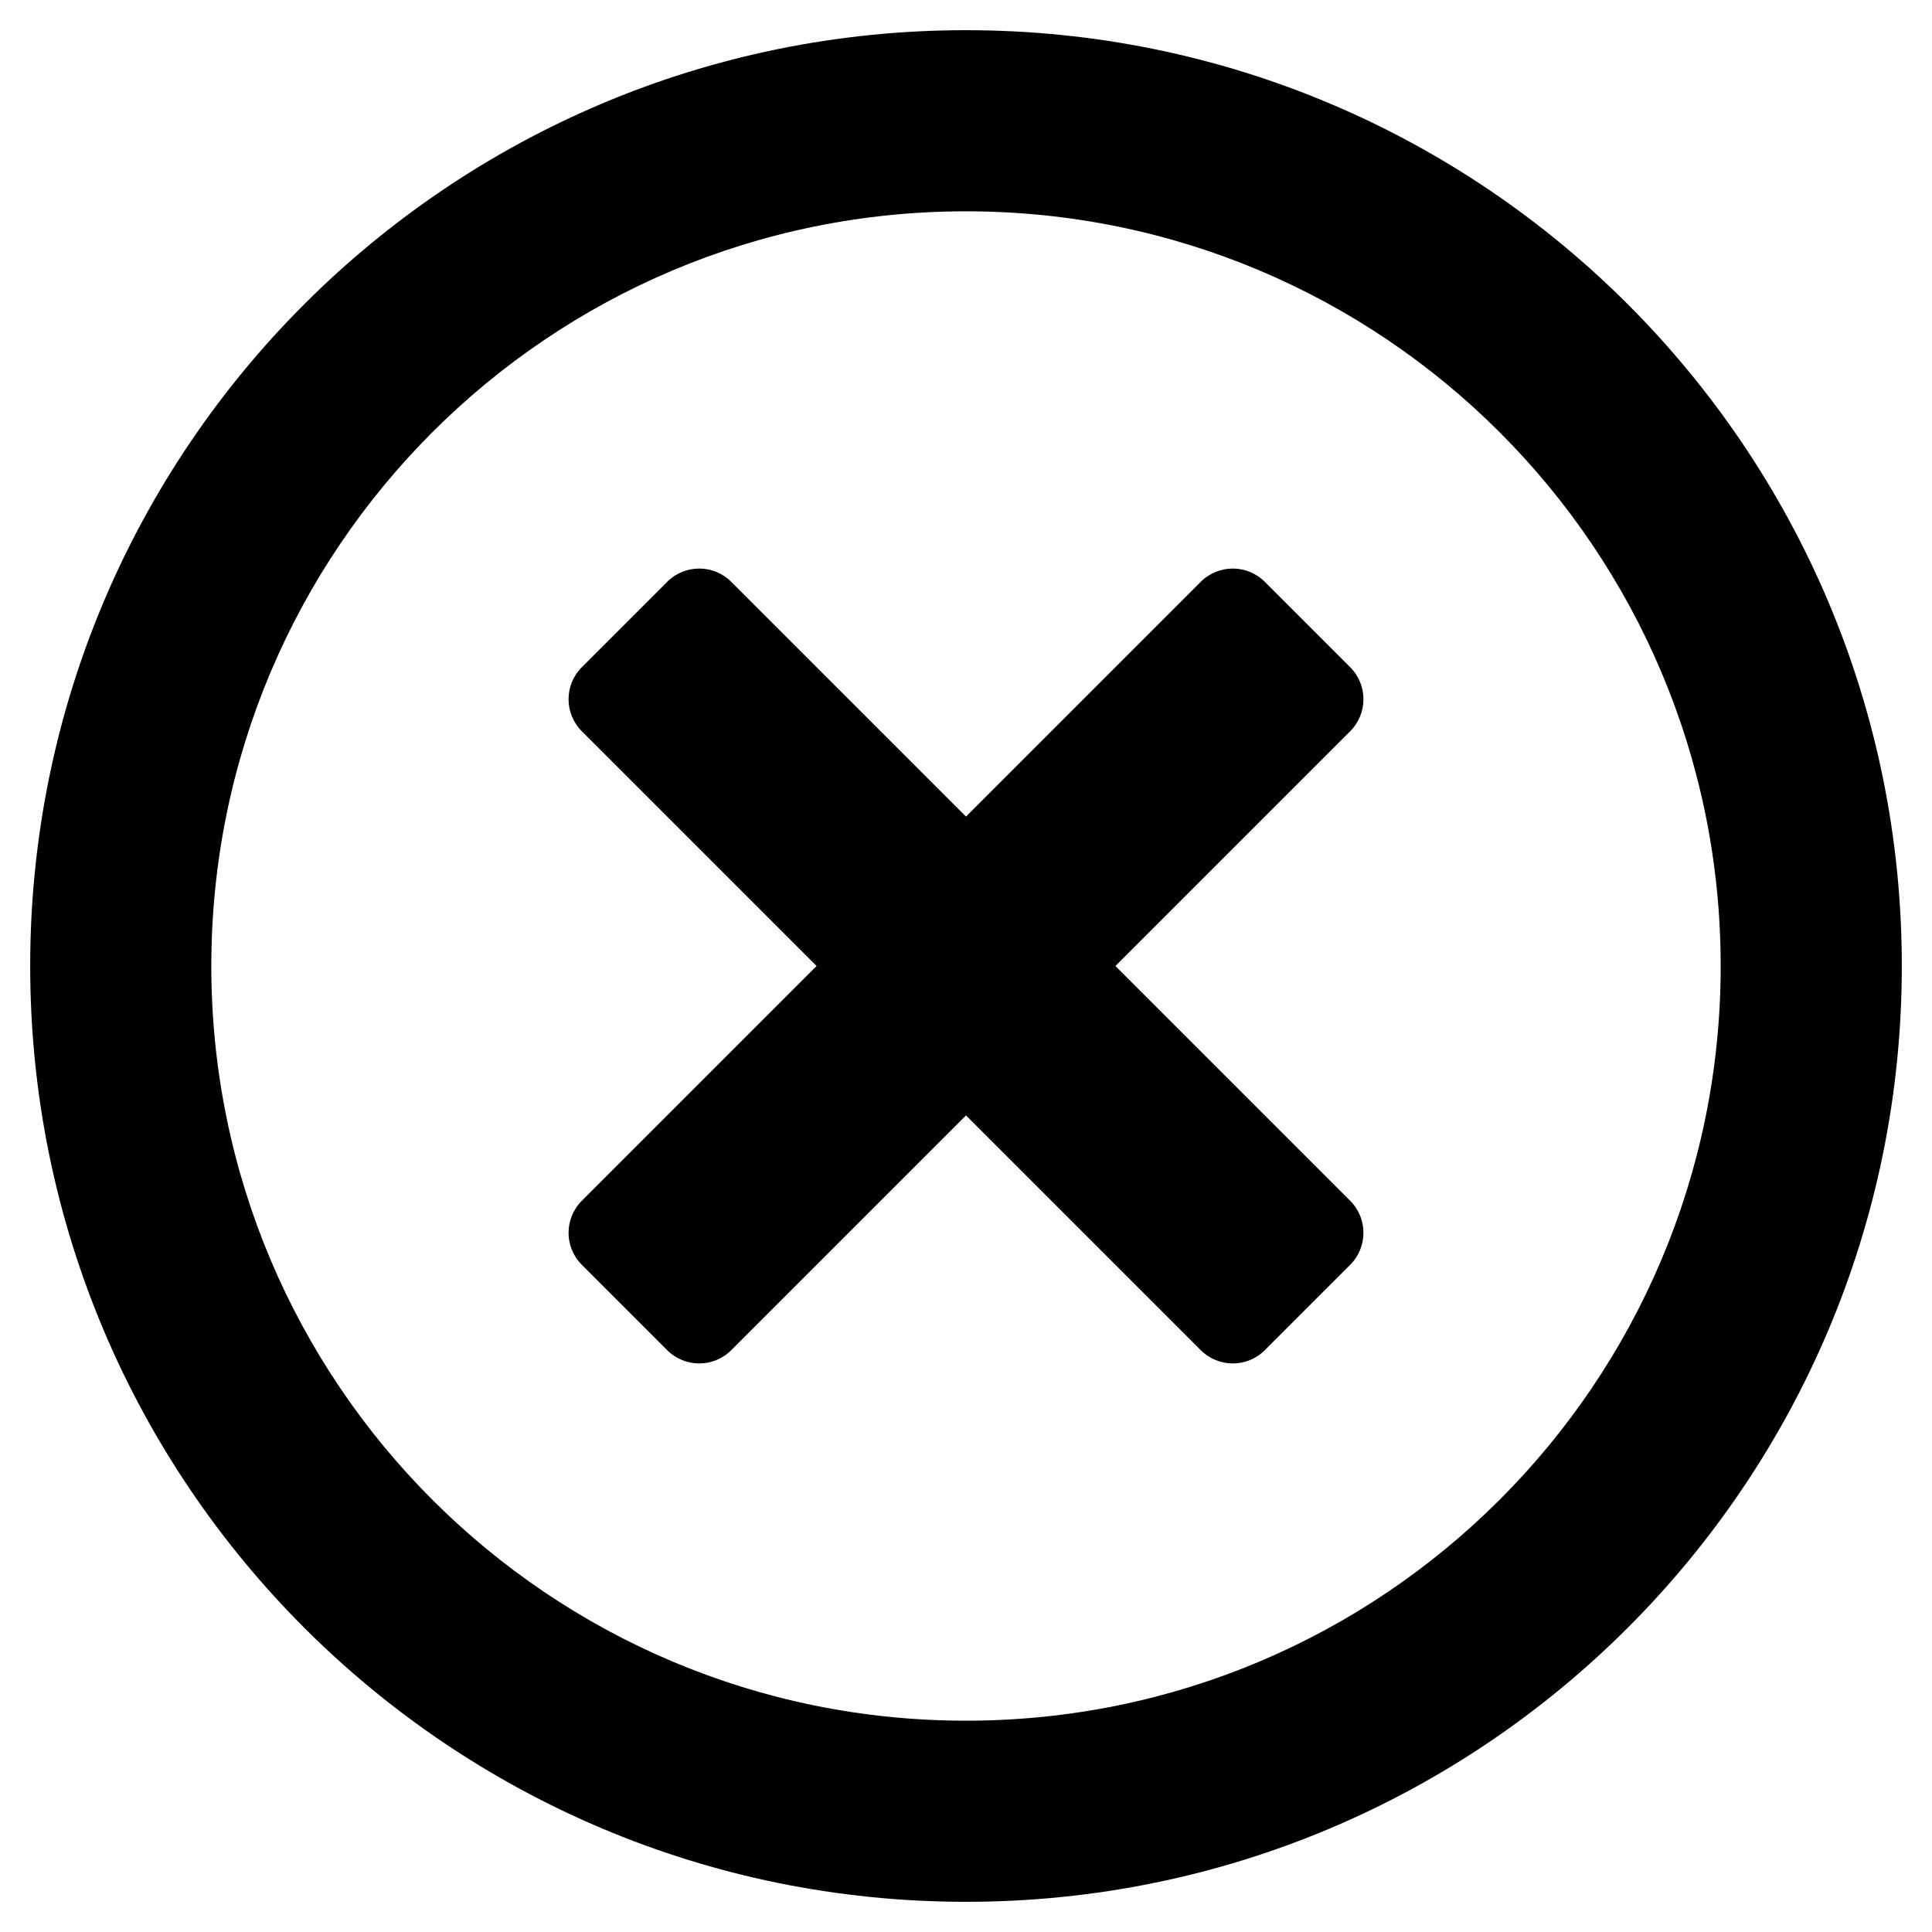
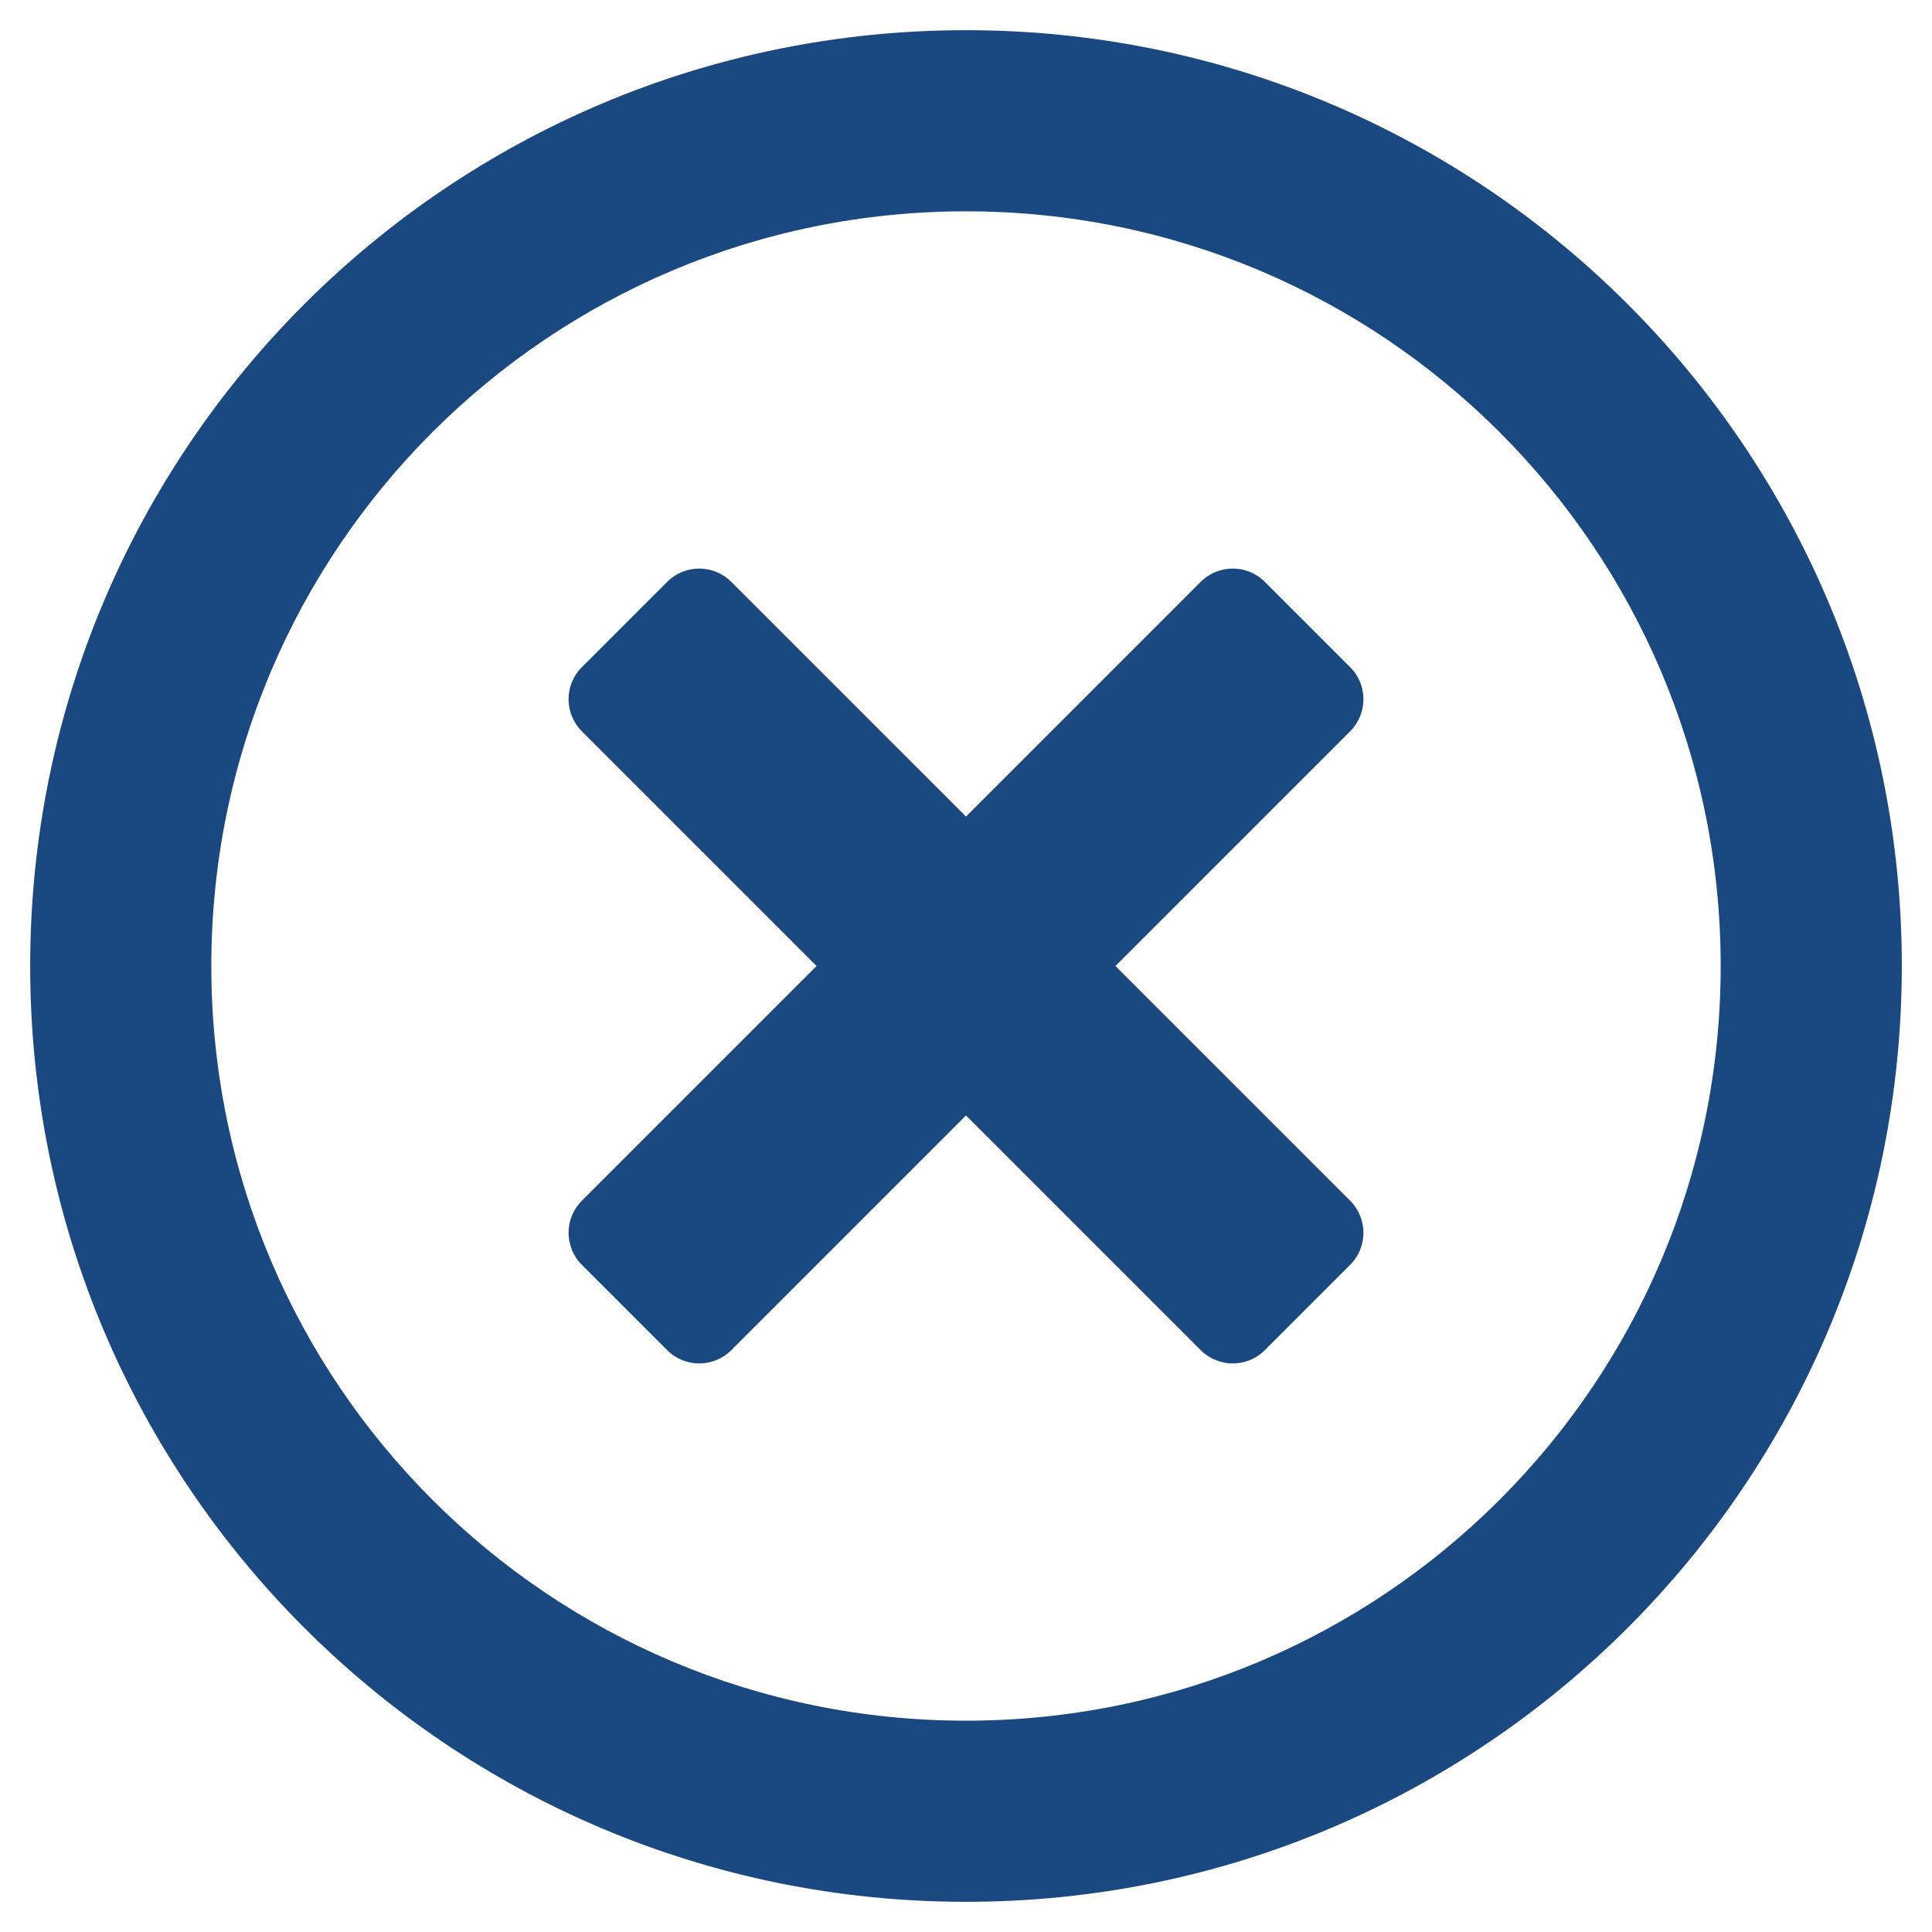
<svg xmlns="http://www.w3.org/2000/svg" aria-hidden="true" focusable="false" data-prefix="far" data-icon="times-circle" class="svg-inline--fa fa-times-circle fa-w-16" role="img" viewBox="0 0 512 512">
-   <path fill="currentColor" d="M256 8C119 8 8 119 8 256s111 248 248 248 248-111 248-248S393 8 256 8zm0 448c-110.5 0-200-89.5-200-200S145.5 56 256 56s200 89.5 200 200-89.5 200-200 200zm101.8-262.2L295.6 256l62.2 62.2c4.7 4.7 4.7 12.3 0 17l-22.6 22.6c-4.7 4.7-12.3 4.7-17 0L256 295.6l-62.2 62.2c-4.7 4.7-12.3 4.7-17 0l-22.6-22.6c-4.7-4.7-4.7-12.3 0-17l62.2-62.2-62.2-62.2c-4.7-4.7-4.7-12.3 0-17l22.6-22.6c4.7-4.7 12.3-4.7 17 0l62.2 62.2 62.2-62.2c4.7-4.7 12.3-4.7 17 0l22.6 22.6c4.7 4.7 4.7 12.3 0 17z" />
+   <path fill="#1A4880" d="M256 8C119 8 8 119 8 256s111 248 248 248 248-111 248-248S393 8 256 8zm0 448c-110.5 0-200-89.5-200-200S145.5 56 256 56s200 89.5 200 200-89.5 200-200 200zm101.8-262.2L295.6 256l62.2 62.2c4.7 4.7 4.7 12.3 0 17l-22.6 22.6c-4.7 4.7-12.3 4.7-17 0L256 295.6l-62.2 62.2c-4.7 4.7-12.3 4.7-17 0l-22.6-22.6c-4.7-4.7-4.7-12.3 0-17l62.2-62.2-62.2-62.2c-4.7-4.7-4.7-12.3 0-17l22.6-22.6c4.7-4.7 12.3-4.7 17 0l62.2 62.2 62.2-62.2c4.7-4.7 12.3-4.7 17 0l22.6 22.6c4.7 4.7 4.7 12.3 0 17z" />
</svg>
